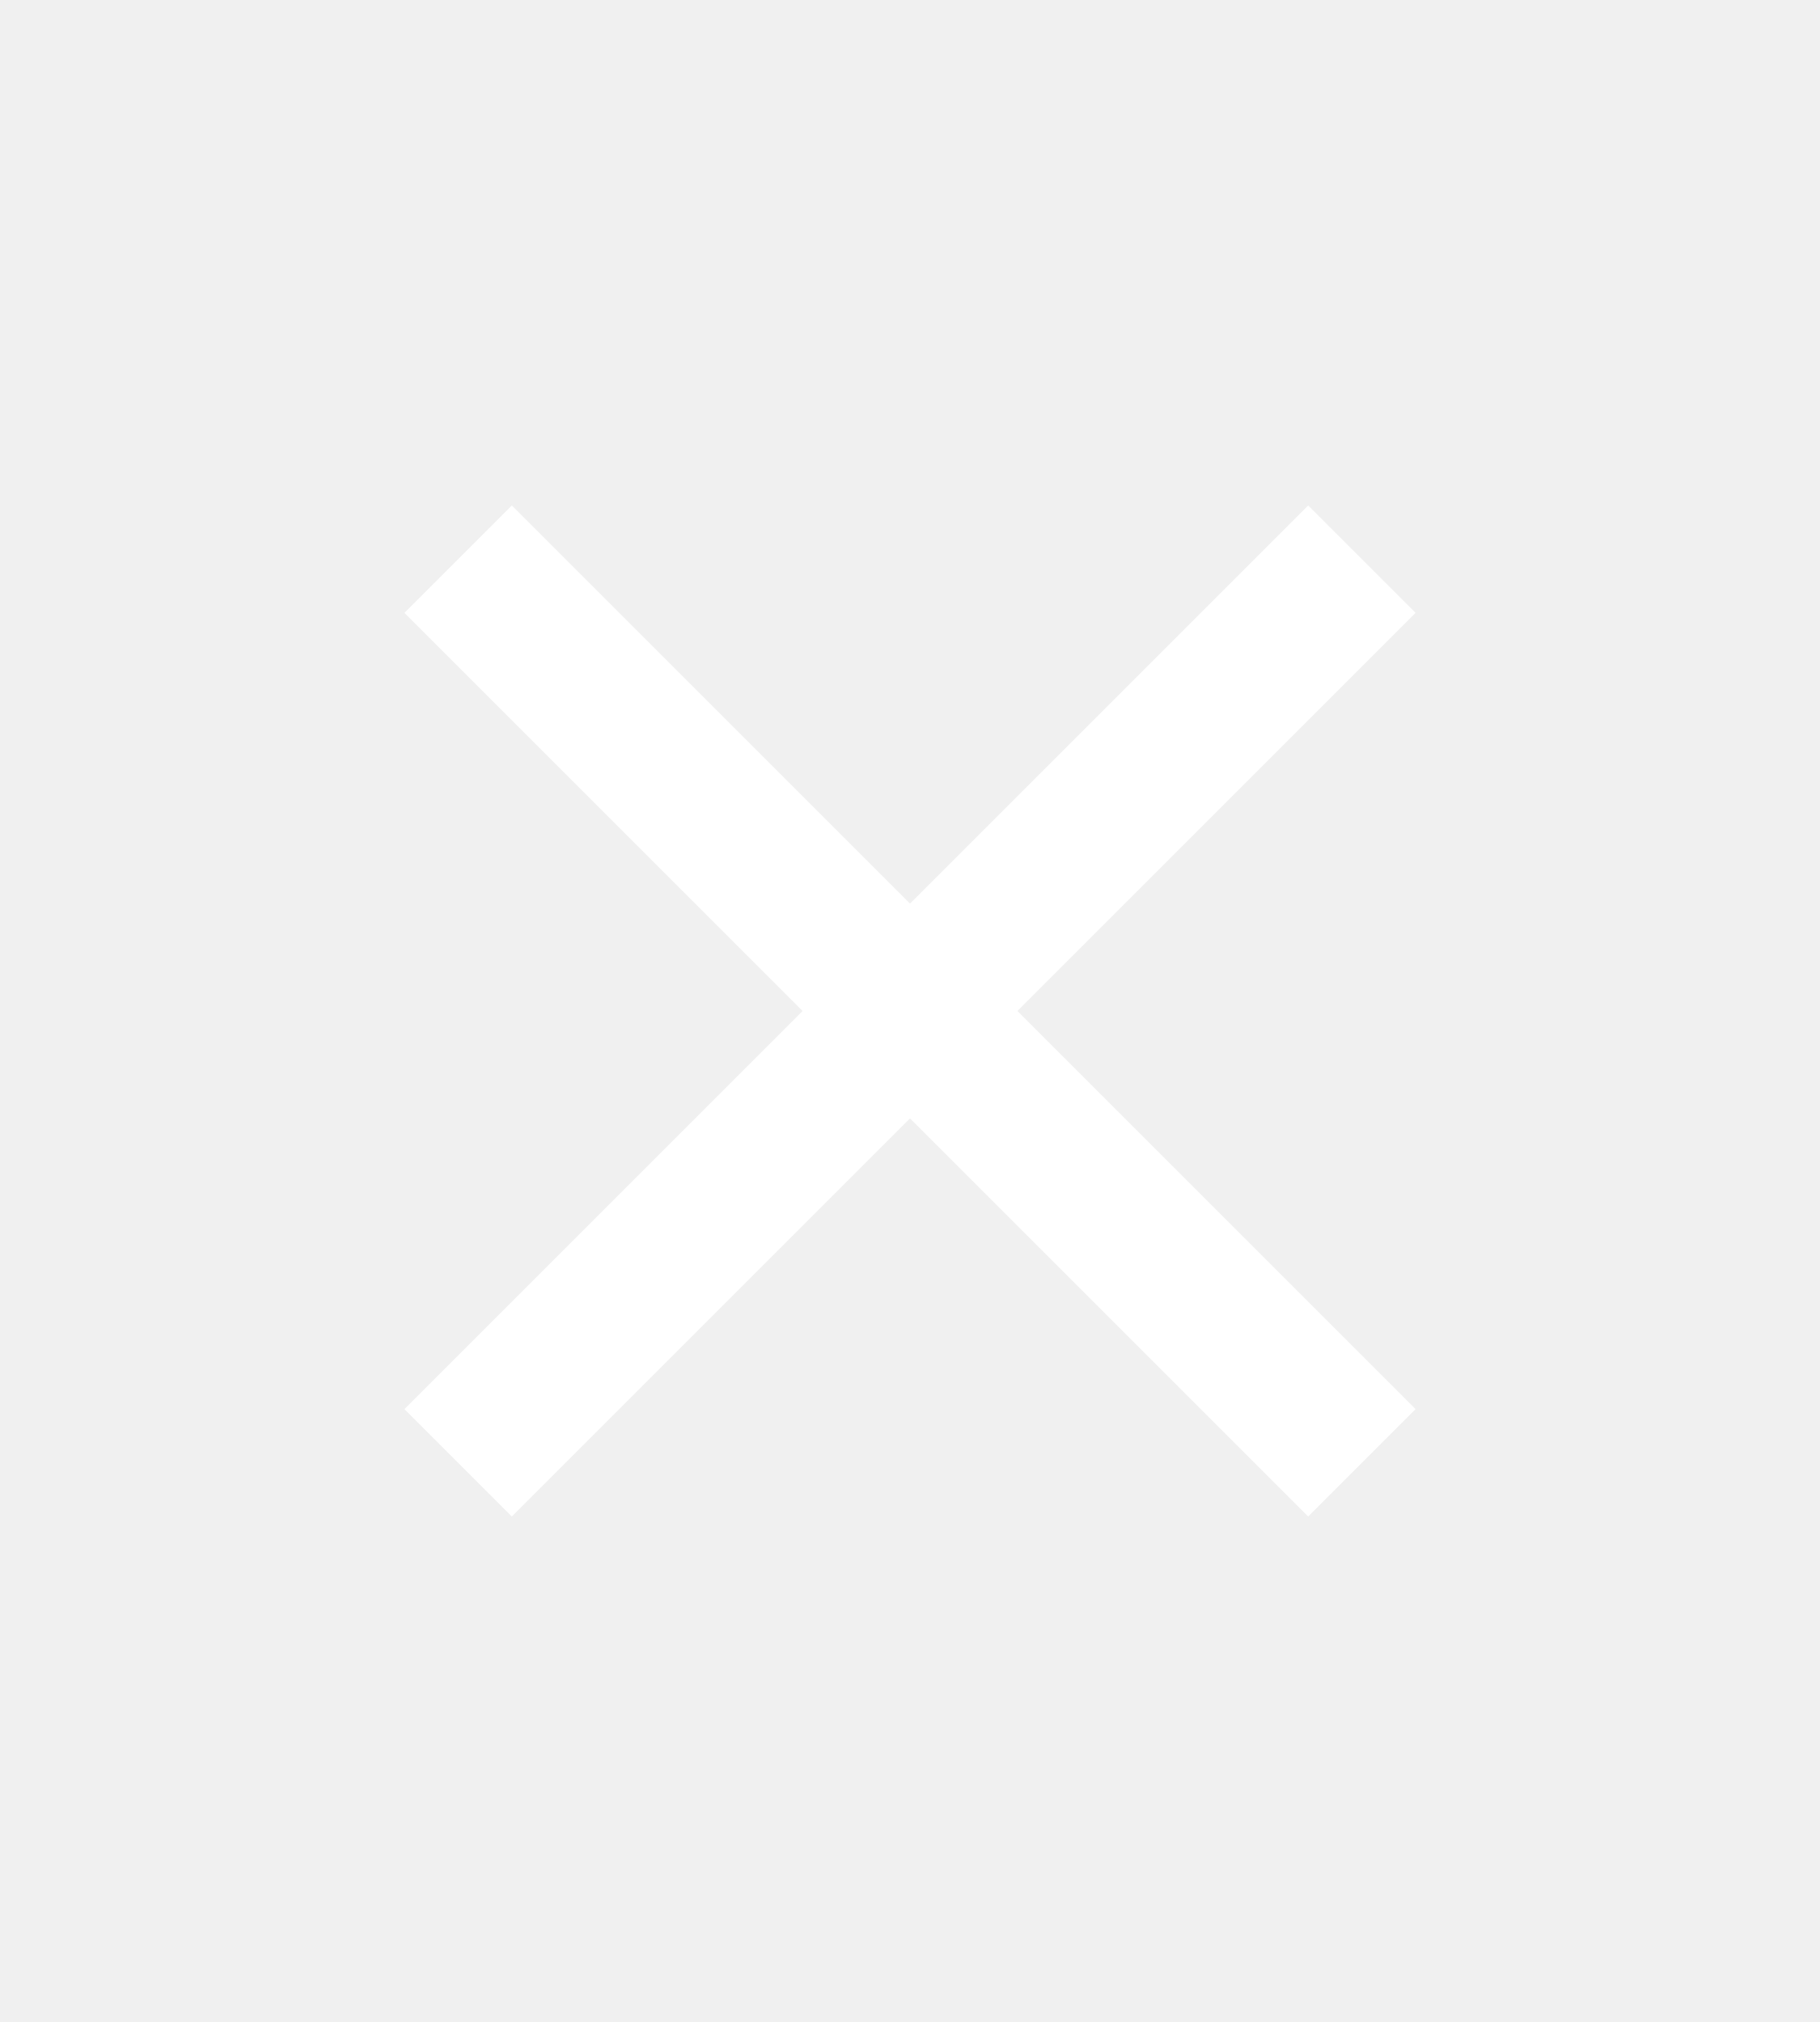
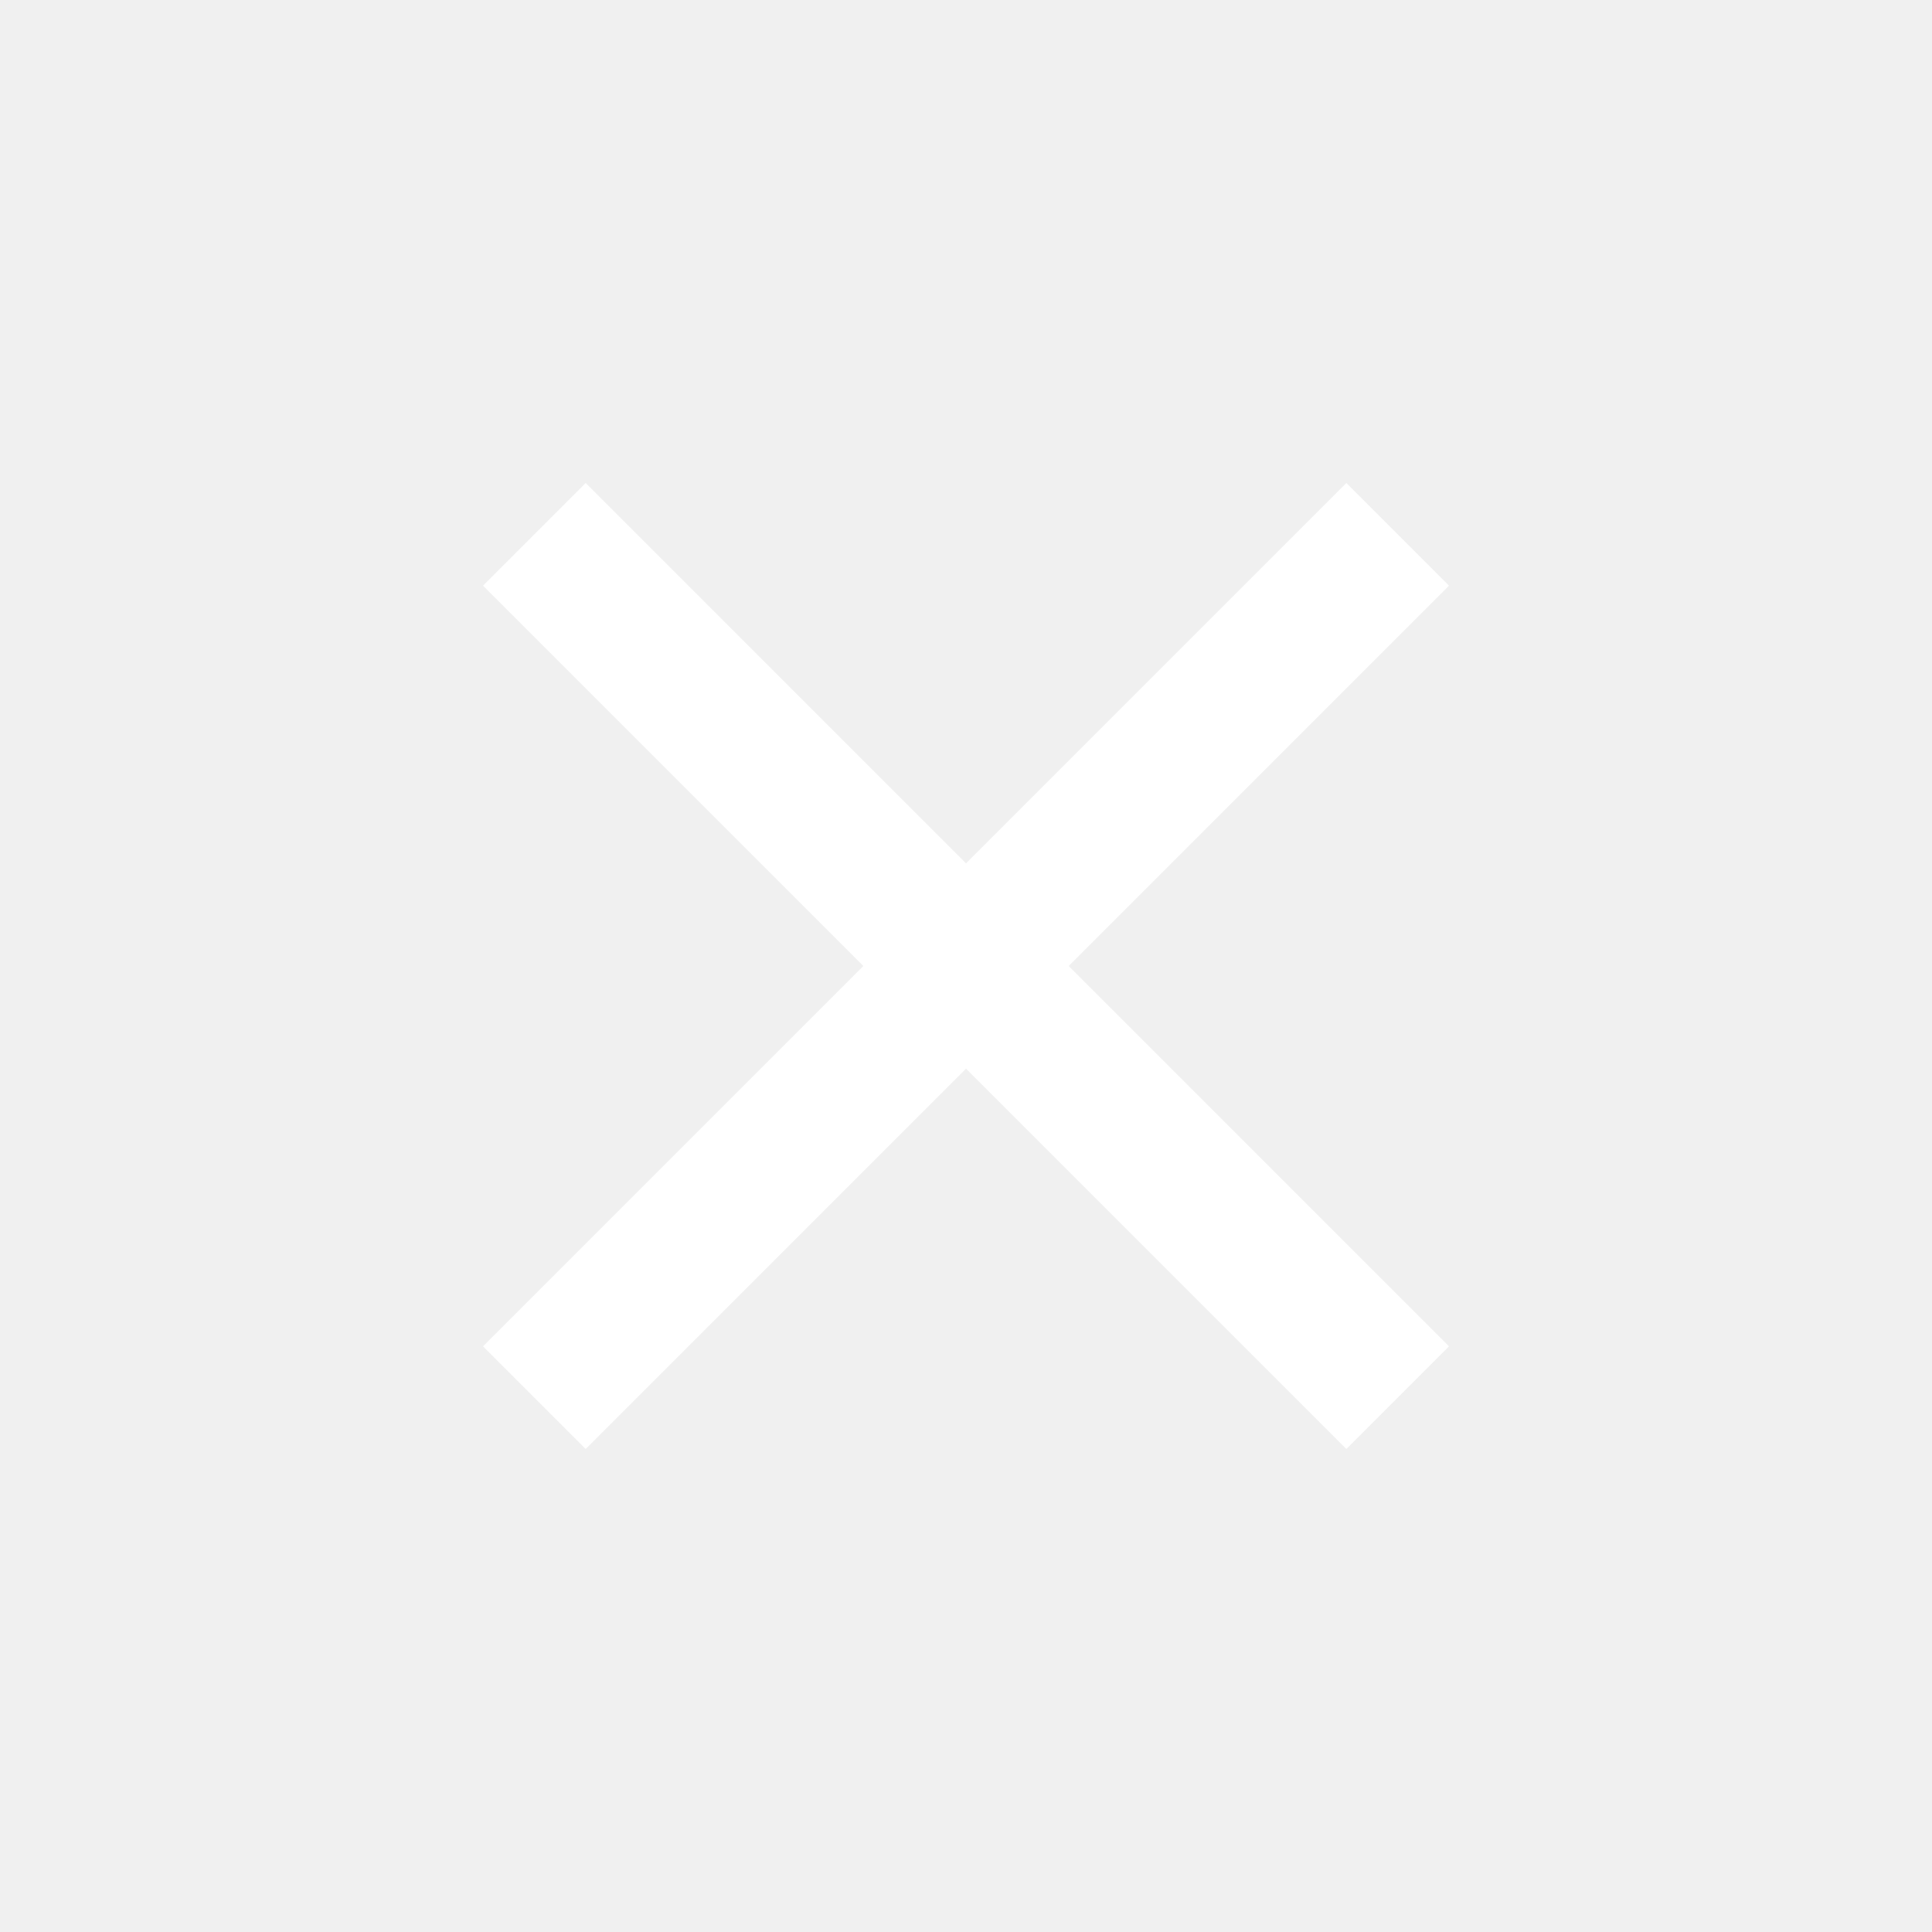
- <svg xmlns="http://www.w3.org/2000/svg" width="18" height="20" viewBox="0 0 18 20" fill="none">
-   <mask id="mask0_799_19352" style="mask-type:alpha" maskUnits="userSpaceOnUse" x="-1" y="0" width="20" height="20">
-     <rect x="-1" width="20" height="20" fill="#D9D9D9" />
+ <svg xmlns="http://www.w3.org/2000/svg" width="14" height="14" viewBox="0 0 14 14" fill="none">
+   <mask id="mask0_862_892" style="mask-type:alpha" maskUnits="userSpaceOnUse" x="0" y="0" width="14" height="14">
+     <rect width="14" height="14" fill="#D9D9D9" />
  </mask>
-   <g mask="url(#mask0_799_19352)">
-     <path d="M5.062 15L4 13.938L7.938 10L4 6.062L5.062 5L9 8.938L12.938 5L14 6.062L10.062 10L14 13.938L12.938 15L9 11.062L5.062 15Z" fill="white" />
+   <g mask="url(#mask0_862_892)">
+     <path d="M4.244 10.5L3.5 9.756L6.256 7L3.5 4.244L4.244 3.5L7 6.256L9.756 3.5L10.5 4.244L7.744 7L10.5 9.756L9.756 10.5L7 7.744L4.244 10.5Z" fill="white" />
  </g>
</svg>
